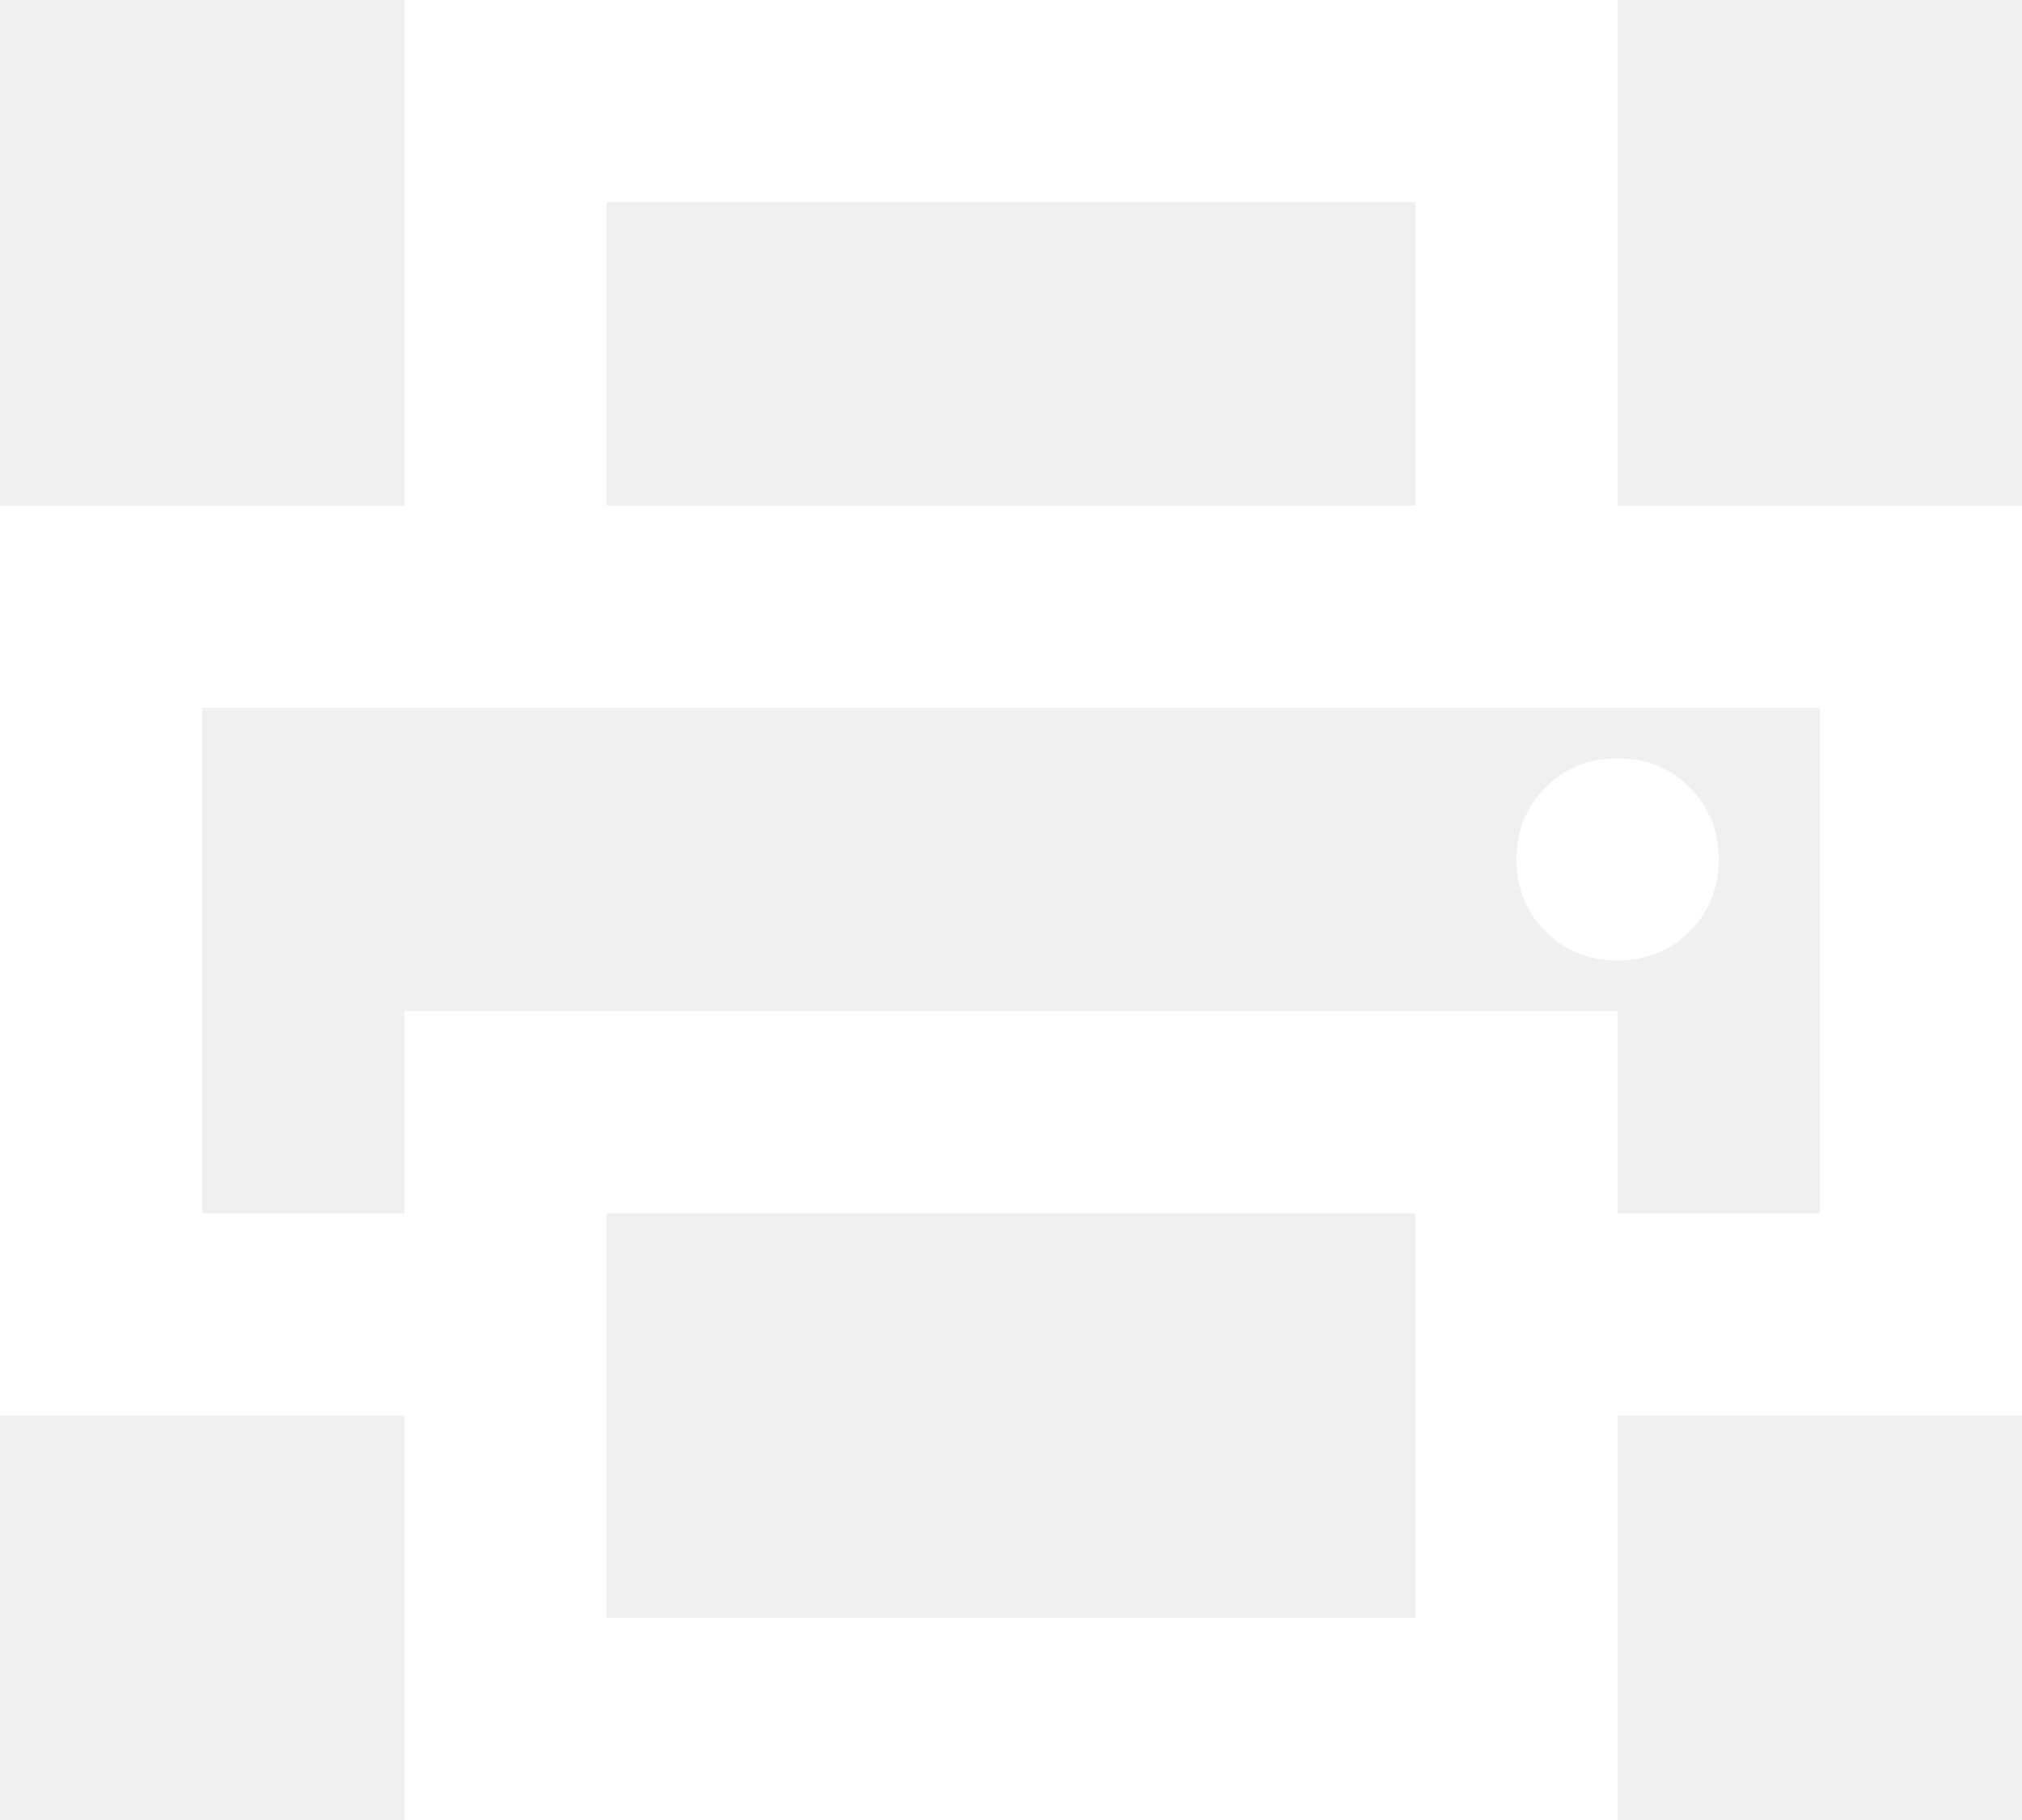
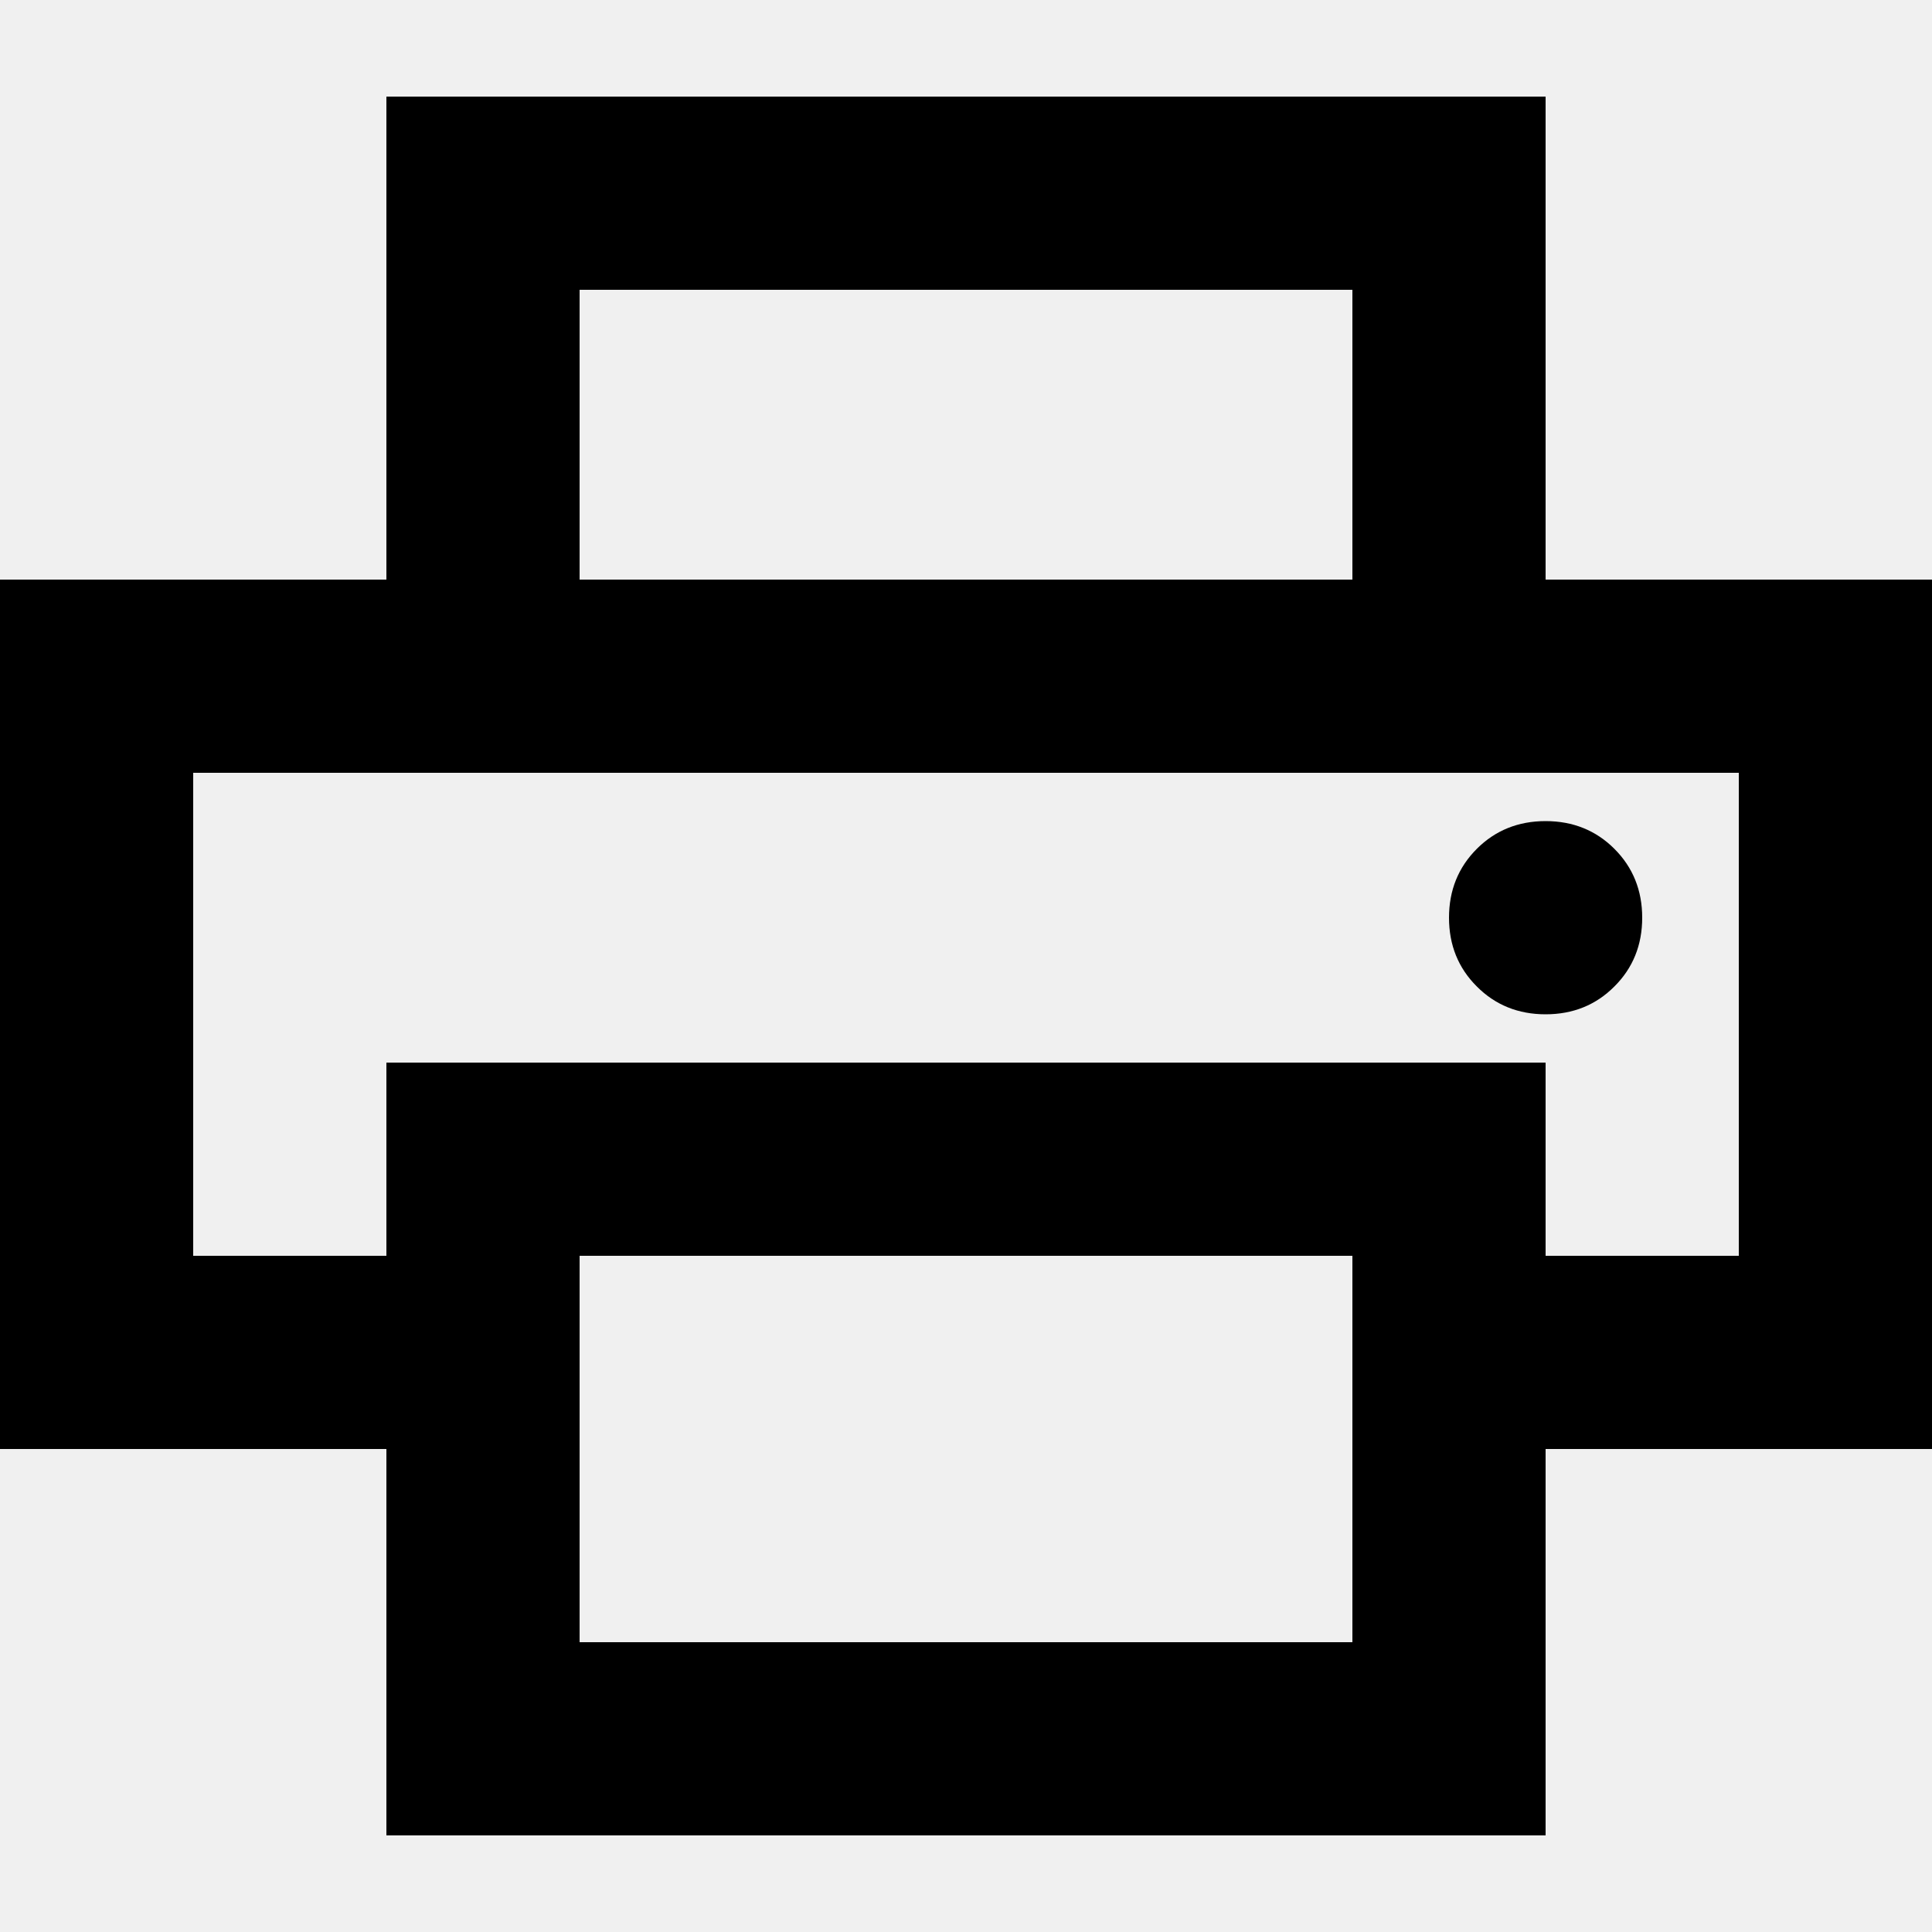
- <svg xmlns="http://www.w3.org/2000/svg" width="20" height="18" viewBox="0 0 20 18" fill="none">
-   <path d="M14 5V2H6V5H4V0H16V5H14ZM16 9.5C16.283 9.5 16.521 9.404 16.712 9.212C16.904 9.021 17 8.783 17 8.5C17 8.217 16.904 7.979 16.712 7.787C16.521 7.596 16.283 7.5 16 7.5C15.717 7.5 15.479 7.596 15.288 7.787C15.096 7.979 15 8.217 15 8.5C15 8.783 15.096 9.021 15.288 9.212C15.479 9.404 15.717 9.5 16 9.5ZM14 16V12H6V16H14ZM16 18H4V14H0V5H20V14H16V18ZM18 12V7H2V12H4V10H16V12H18ZM2 7H18H4H2Z" fill="white" />
+ <svg xmlns="http://www.w3.org/2000/svg" width="20" height="20" viewBox="0 0 20 20" version="1.1">
+   <path d="M 14,6 V 3 H 6 V 6 H 4 V 1 h 12 v 5 z m 2,4.5 c 0.283,0 0.521,-0.096 0.712,-0.288 C 16.904,10.021 17,9.783 17,9.5 17,9.217 16.904,8.979 16.712,8.787 16.521,8.596 16.283,8.5 16,8.5 15.717,8.5 15.479,8.596 15.288,8.787 15.096,8.979 15,9.217 15,9.5 c 0,0.283 0.096,0.521 0.288,0.712 C 15.479,10.404 15.717,10.5 16,10.5 Z M 14,17 V 13 H 6 v 4 z m 2,2 H 4 V 15 H 0 V 6 h 20 v 9 h -4 z m 2,-6 V 8 H 2 v 5 h 2 v -2 h 12 v 2 z M 2,8 H 18 4 Z" />
</svg>
